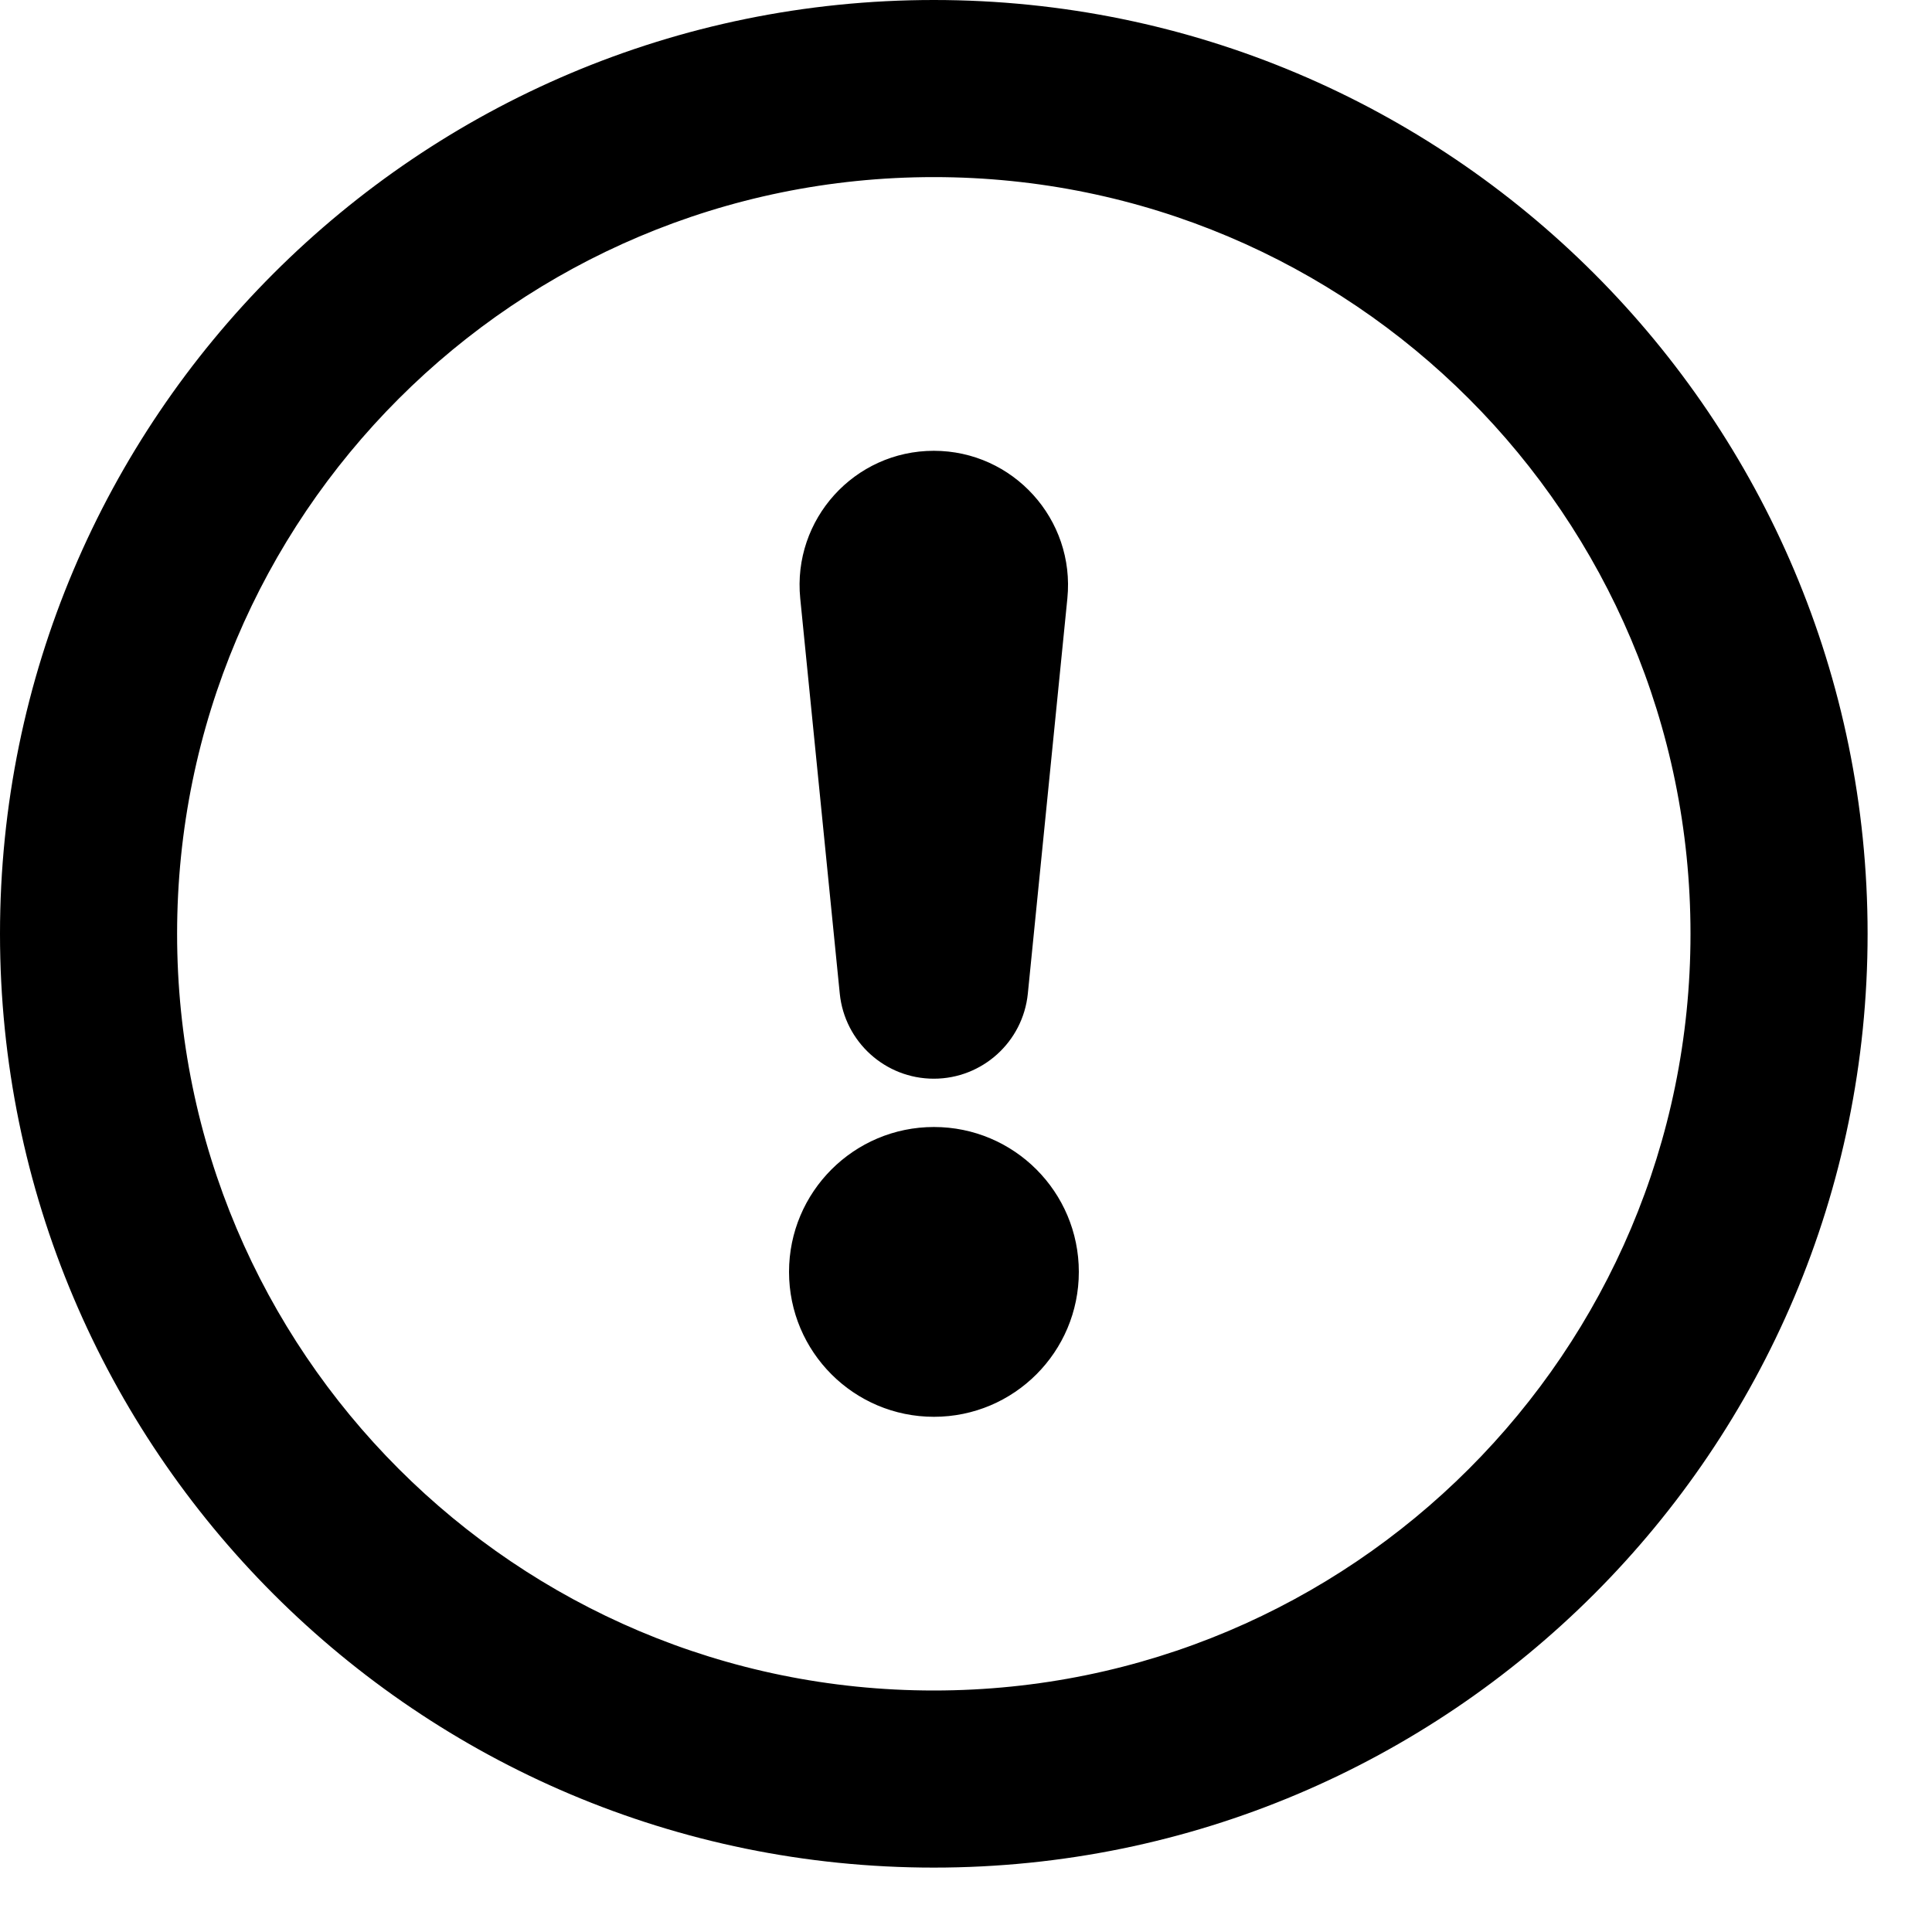
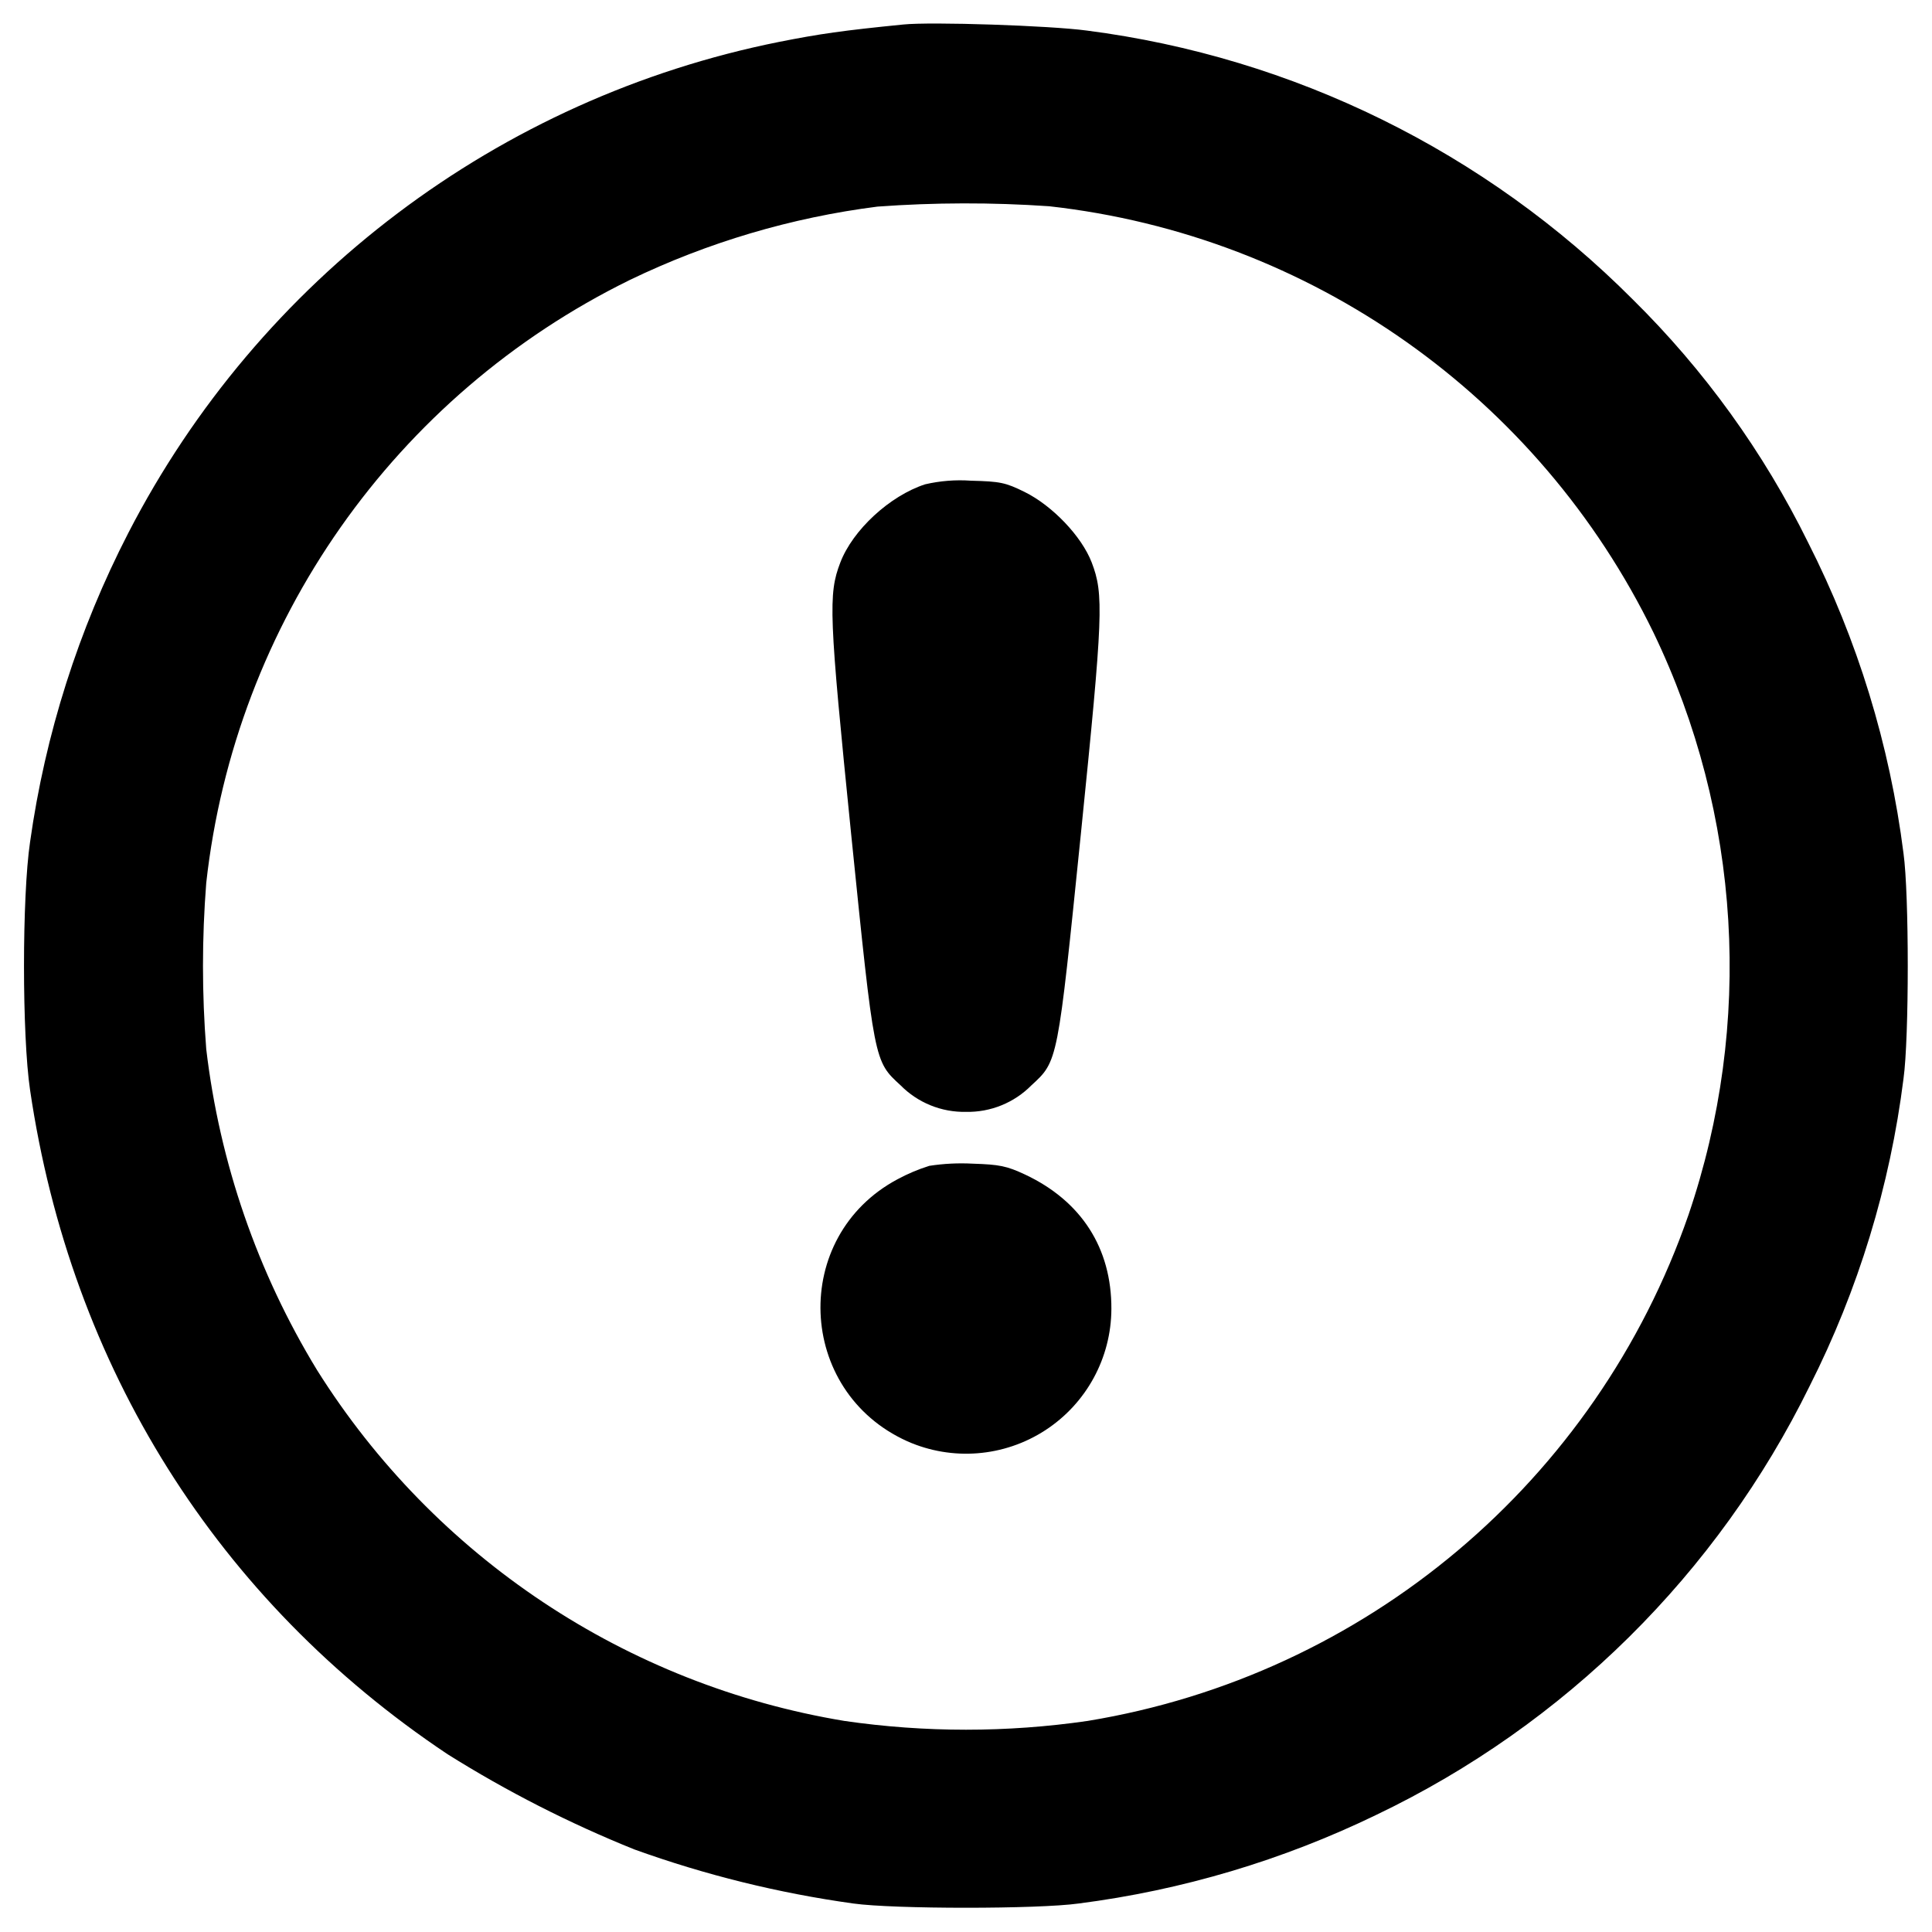
- <svg xmlns="http://www.w3.org/2000/svg" width="15" height="15" viewBox="0 0 15 15" fill="none">
-   <path d="M7.25 13.375C3.867 13.375 1.125 10.633 1.125 7.25C1.125 3.867 3.867 1.125 7.25 1.125C10.633 1.125 13.375 3.867 13.375 7.25C13.375 10.633 10.633 13.375 7.25 13.375ZM7.25 14.25C11.116 14.25 14.25 11.116 14.25 7.25C14.25 3.384 11.116 0.25 7.25 0.25C3.384 0.25 0.25 3.384 0.25 7.25C0.25 11.116 3.384 14.25 7.25 14.25Z" fill="currentColor" />
-   <path d="M6.376 9.875C6.376 9.392 6.768 9 7.251 9C7.735 9 8.126 9.392 8.126 9.875C8.126 10.358 7.735 10.75 7.251 10.75C6.768 10.75 6.376 10.358 6.376 9.875Z" fill="currentColor" />
-   <path d="M6.462 4.621C6.415 4.154 6.782 3.75 7.25 3.75C7.718 3.75 8.085 4.154 8.038 4.621L7.731 7.69C7.706 7.937 7.498 8.125 7.25 8.125C7.002 8.125 6.794 7.937 6.769 7.69L6.462 4.621Z" fill="currentColor" />
-   <path d="M6.462 4.621L6.711 4.596V4.596L6.462 4.621ZM8.038 4.621L7.789 4.596V4.596L8.038 4.621ZM7.731 7.69L7.482 7.665V7.665L7.731 7.69ZM6.769 7.69L7.018 7.665V7.665L6.769 7.69ZM13.375 7.25H13.125C13.125 10.495 10.495 13.125 7.25 13.125V13.375V13.625C10.771 13.625 13.625 10.771 13.625 7.25H13.375ZM7.25 1.125V1.375C10.495 1.375 13.125 4.005 13.125 7.25H13.375H13.625C13.625 3.729 10.771 0.875 7.25 0.875V1.125ZM1.125 7.25H1.375C1.375 4.005 4.005 1.375 7.25 1.375V1.125V0.875C3.729 0.875 0.875 3.729 0.875 7.25H1.125ZM7.25 13.375V13.125C4.005 13.125 1.375 10.495 1.375 7.25H1.125H0.875C0.875 10.771 3.729 13.625 7.25 13.625V13.375ZM14.25 7.25H14C14 10.978 10.978 14 7.25 14V14.25V14.5C11.254 14.5 14.5 11.254 14.5 7.25H14.25ZM7.25 0.25V0.5C10.978 0.5 14 3.522 14 7.25H14.25H14.5C14.5 3.246 11.254 0 7.25 0V0.25ZM0.25 7.25H0.5C0.5 3.522 3.522 0.5 7.25 0.5V0.25V0C3.246 0 0 3.246 0 7.25H0.25ZM7.25 14.25V14C3.522 14 0.5 10.978 0.5 7.25H0.25H0C0 11.254 3.246 14.5 7.25 14.5V14.25ZM6.376 9.875H6.626C6.626 9.53 6.906 9.25 7.251 9.25V9V8.75C6.63 8.75 6.126 9.254 6.126 9.875H6.376ZM7.251 9V9.25C7.597 9.25 7.876 9.53 7.876 9.875H8.126H8.376C8.376 9.254 7.873 8.75 7.251 8.75V9ZM8.126 9.875H7.876C7.876 10.22 7.597 10.5 7.251 10.5V10.75V11C7.873 11 8.376 10.496 8.376 9.875H8.126ZM7.251 10.75V10.5C6.906 10.5 6.626 10.22 6.626 9.875H6.376H6.126C6.126 10.496 6.63 11 7.251 11V10.75ZM6.462 4.621L6.711 4.596C6.679 4.277 6.929 4 7.25 4V3.75V3.5C6.634 3.5 6.152 4.032 6.213 4.646L6.462 4.621ZM7.25 3.75V4C7.571 4 7.821 4.277 7.789 4.596L8.038 4.621L8.287 4.646C8.348 4.032 7.866 3.5 7.25 3.5V3.75ZM8.038 4.621L7.789 4.596L7.482 7.665L7.731 7.69L7.98 7.715L8.287 4.646L8.038 4.621ZM7.731 7.69L7.482 7.665C7.47 7.784 7.37 7.875 7.25 7.875V8.125V8.375C7.627 8.375 7.942 8.089 7.98 7.715L7.731 7.69ZM7.25 8.125V7.875C7.13 7.875 7.03 7.784 7.018 7.665L6.769 7.69L6.52 7.715C6.558 8.089 6.873 8.375 7.25 8.375V8.125ZM6.769 7.69L7.018 7.665L6.711 4.596L6.462 4.621L6.213 4.646L6.52 7.715L6.769 7.69Z" fill="currentColor" />
+ <svg xmlns="http://www.w3.org/2000/svg" viewBox="0 0 16 16" xml:space="preserve">
+   <path fill="black" d="M7.48.203c-.501.05-.69.077-1.028.144a7.785 7.785 0 0 0-5.389 4.066 8.025 8.025 0 0 0-.814 2.56c-.067.452-.067 1.602 0 2.054.338 2.296 1.553 4.23 3.458 5.501a9.79 9.79 0 0 0 1.546.788 8.997 8.997 0 0 0 1.814.448c.337.047 1.529.047 1.866 0a7.983 7.983 0 0 0 2.467-.735 7.699 7.699 0 0 0 3.586-3.549 7.794 7.794 0 0 0 .778-2.547c.047-.337.047-1.529 0-1.866a7.87 7.87 0 0 0-.79-2.574 7.454 7.454 0 0 0-1.453-2.014A7.787 7.787 0 0 0 9 .253C8.697.212 7.71.179 7.48.203m1.208 1.505a6.349 6.349 0 0 1 5.006 3.532 6.376 6.376 0 0 1 .289 4.822 6.355 6.355 0 0 1-4.976 4.19 7.006 7.006 0 0 1-2.014 0 6.388 6.388 0 0 1-4.367-2.905 6.588 6.588 0 0 1-.918-2.659 8.78 8.78 0 0 1 0-1.376 6.341 6.341 0 0 1 3.507-4.993 6.65 6.65 0 0 1 2.052-.608 10.058 10.058 0 0 1 1.421-.003M7.661 4.011c-.292.095-.599.378-.702.648-.101.263-.094.43.09 2.25.193 1.893.189 1.877.409 2.079a.74.74 0 0 0 .542.22.74.74 0 0 0 .542-.22c.22-.202.216-.186.409-2.079.185-1.821.191-1.987.09-2.251-.083-.216-.325-.47-.556-.584-.158-.078-.202-.087-.443-.093a1.28 1.28 0 0 0-.381.03m.035 5.644a1.497 1.497 0 0 0-.263.111c-.887.473-.84 1.756.081 2.17a1.203 1.203 0 0 0 1.69-1.096c.002-.504-.249-.894-.715-1.113-.152-.071-.212-.083-.433-.09a1.743 1.743 0 0 0-.36.018" />
</svg>
